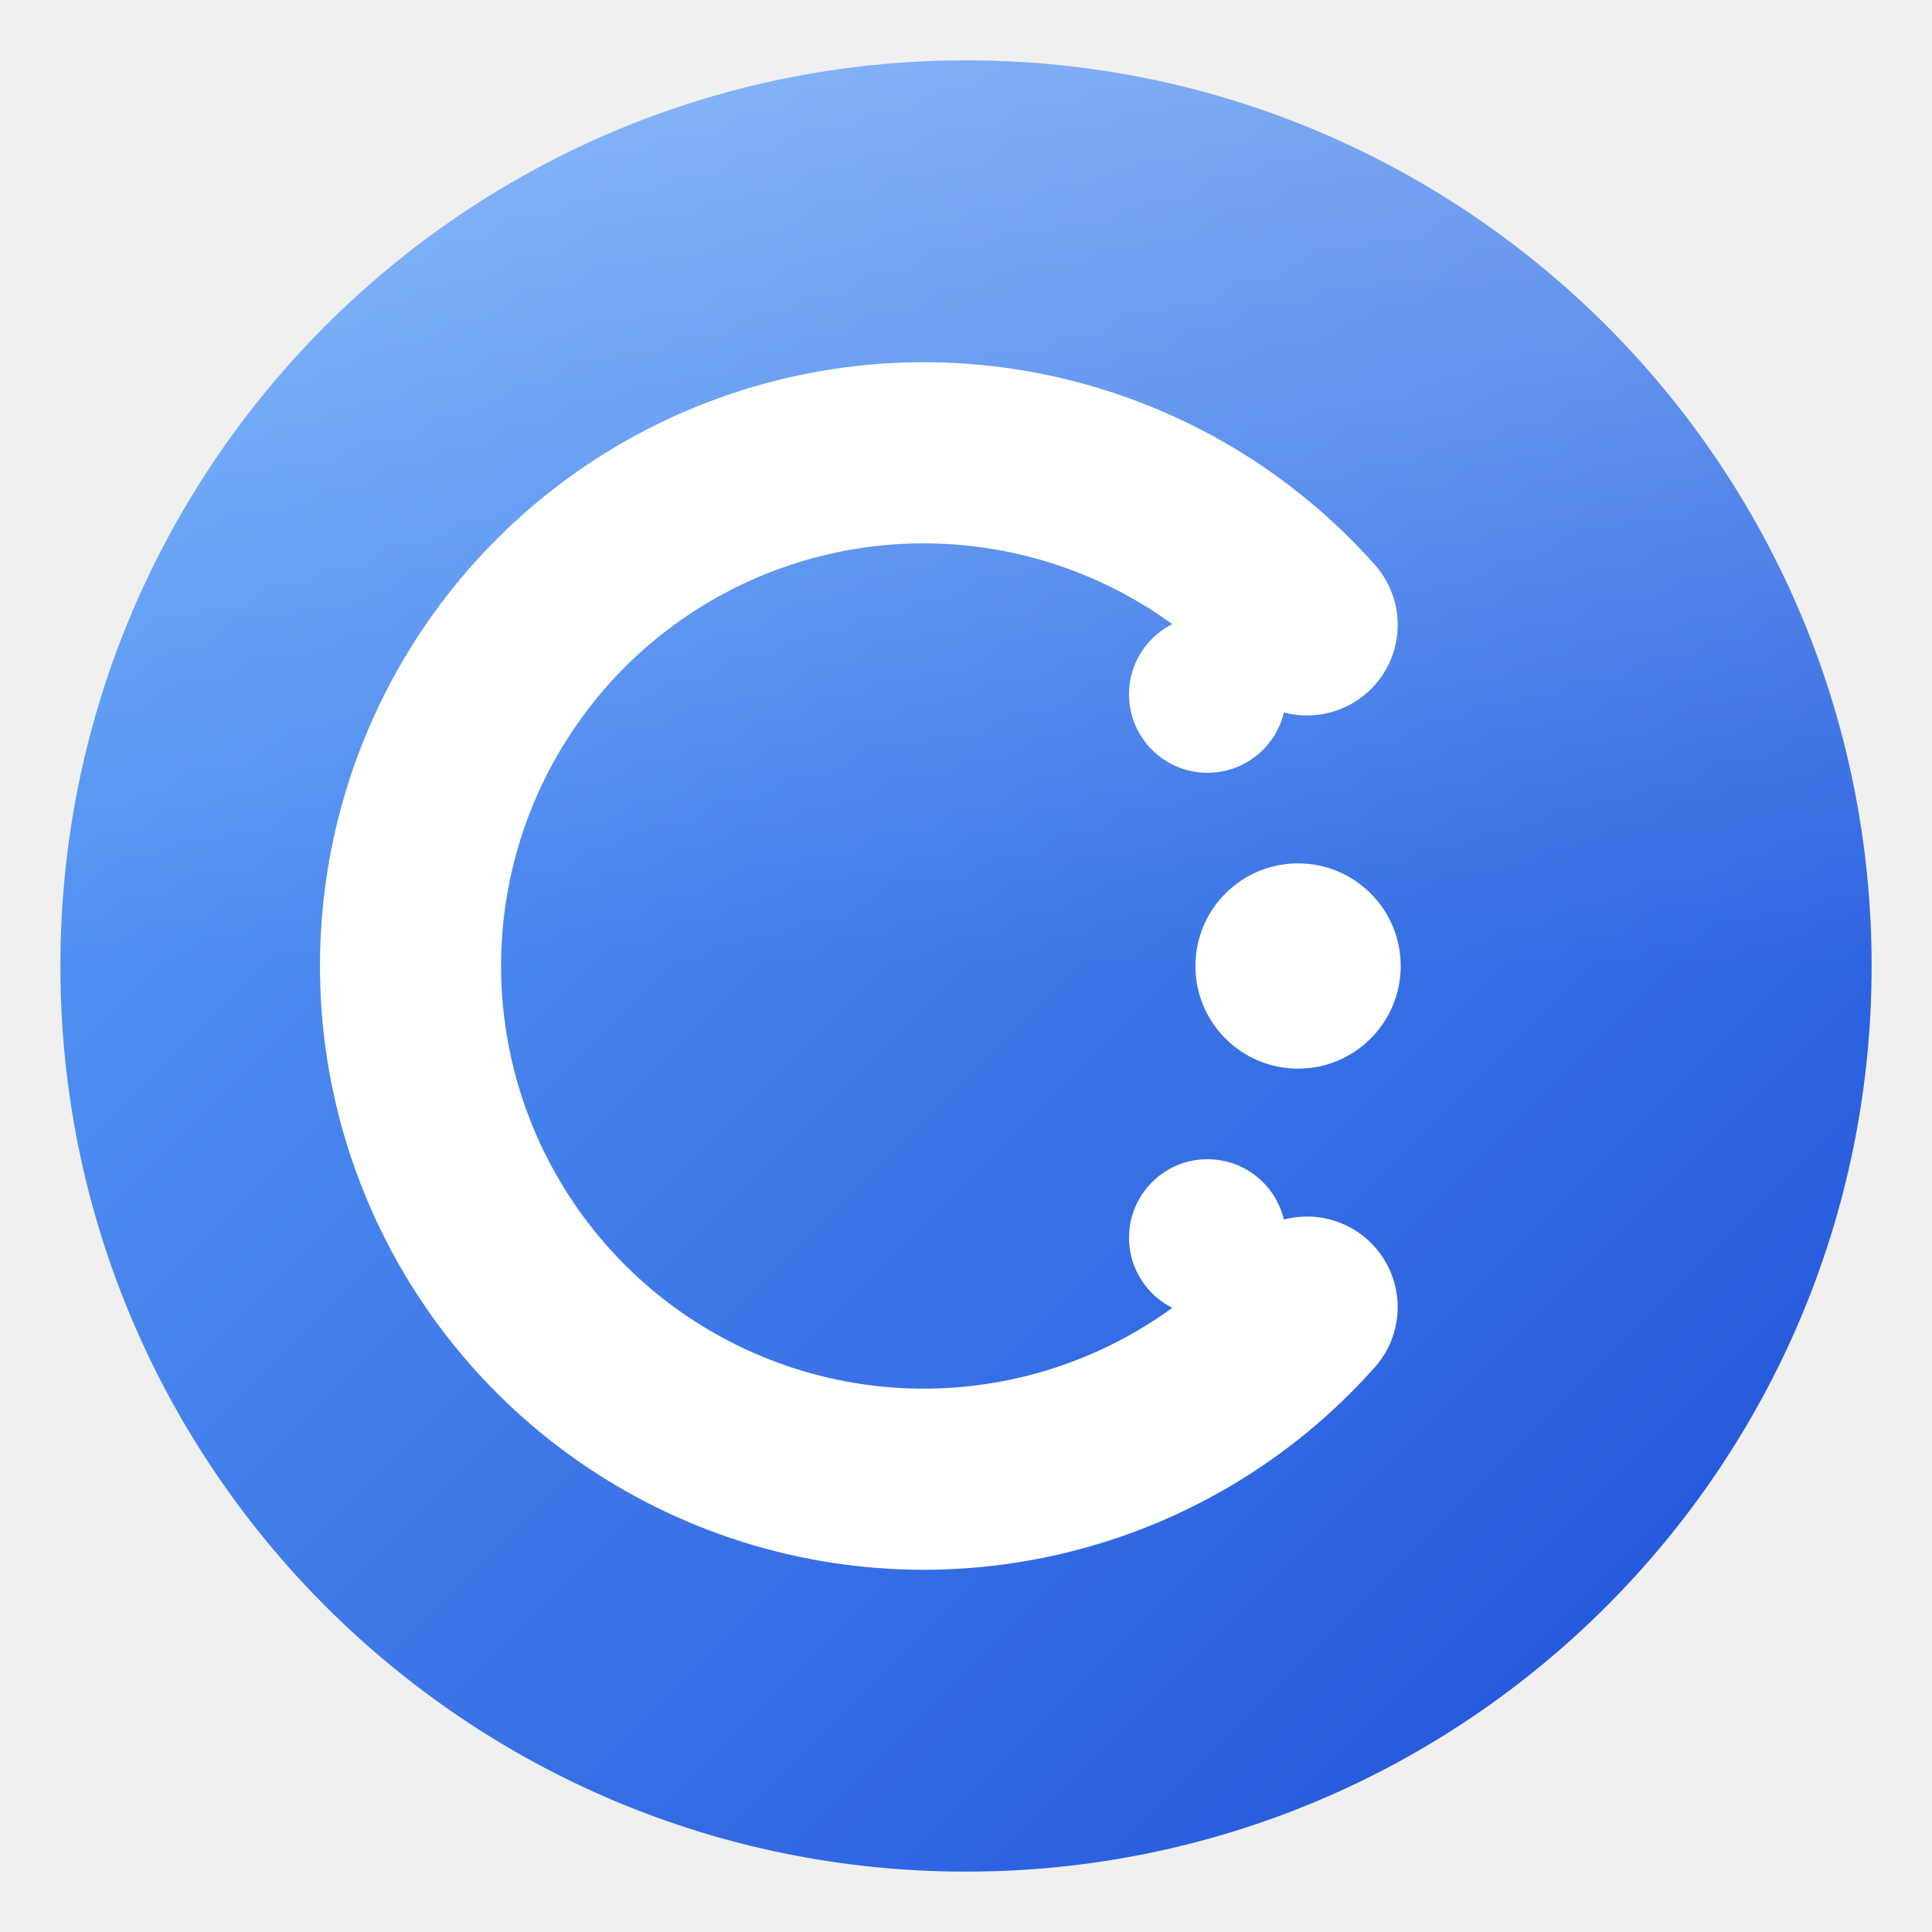
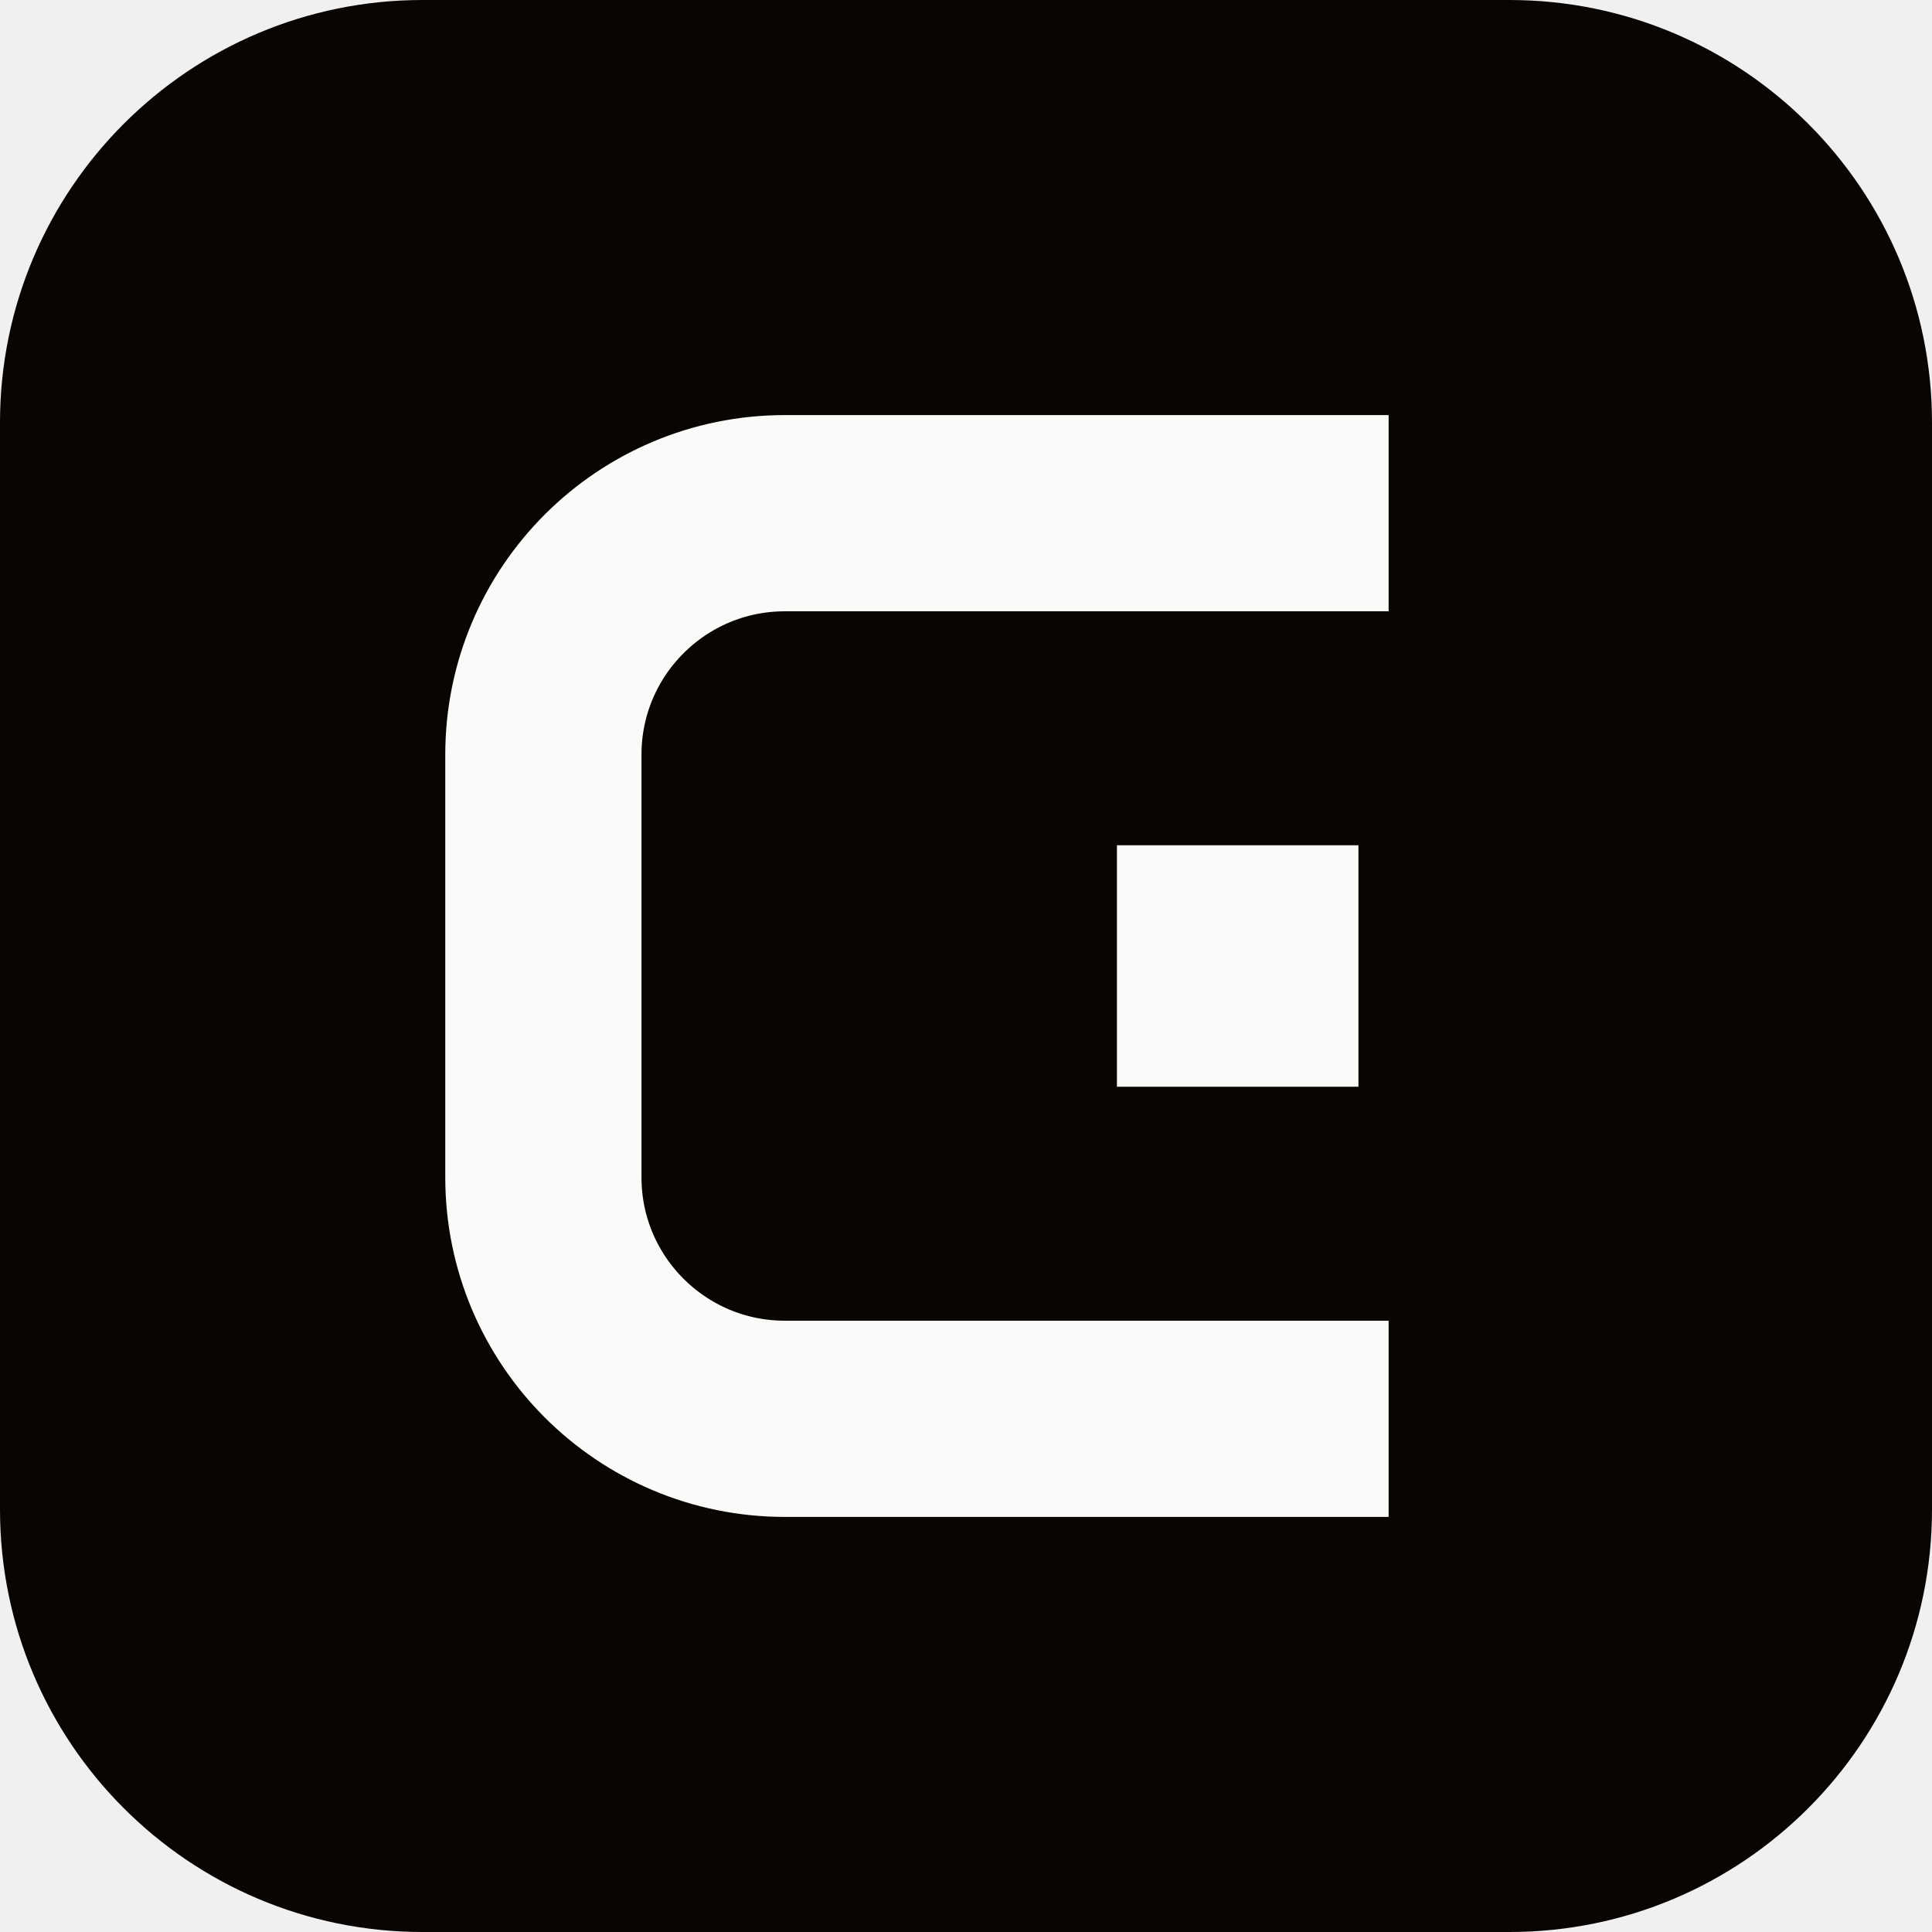
<svg xmlns="http://www.w3.org/2000/svg" viewBox="0 0 64 64">
-   <defs>
-     <linearGradient id="bg" x1="0" y1="0" x2="1" y2="1">
-       <stop offset="0" stop-color="#60a5fa" />
-       <stop offset="1" stop-color="#1d4ed8" />
-     </linearGradient>
-     <linearGradient id="sheen" x1="0" y1="0" x2="0" y2="1">
-       <stop offset="0" stop-color="#fff" stop-opacity=".28" />
-       <stop offset=".5" stop-color="#fff" stop-opacity="0" />
-     </linearGradient>
-   </defs>
-   <circle cx="32" cy="32" r="30" fill="url(#bg)" />
-   <circle cx="32" cy="32" r="30" fill="url(#sheen)" />
-   <path d="M43.3 20.7A17 17 0 1 0 43.3 43.3" fill="none" stroke="#fff" stroke-width="6" stroke-linecap="round" />
-   <circle cx="40" cy="23" r="2.6" fill="#fff" />
-   <circle cx="43" cy="32" r="3.4" fill="#fff" />
-   <circle cx="40" cy="41" r="2.6" fill="#fff" />
+   <rect width="64" height="64" rx="14" fill="#080503" />
+   <path d="M46 17H26a8 8 0 0 0-8 8v14a8 8 0 0 0 8 8h20" fill="none" stroke="#FAFAF9" stroke-width="6.5" />
+   <rect x="37" y="28" width="8" height="8" fill="#FAFAF9" />
</svg>
